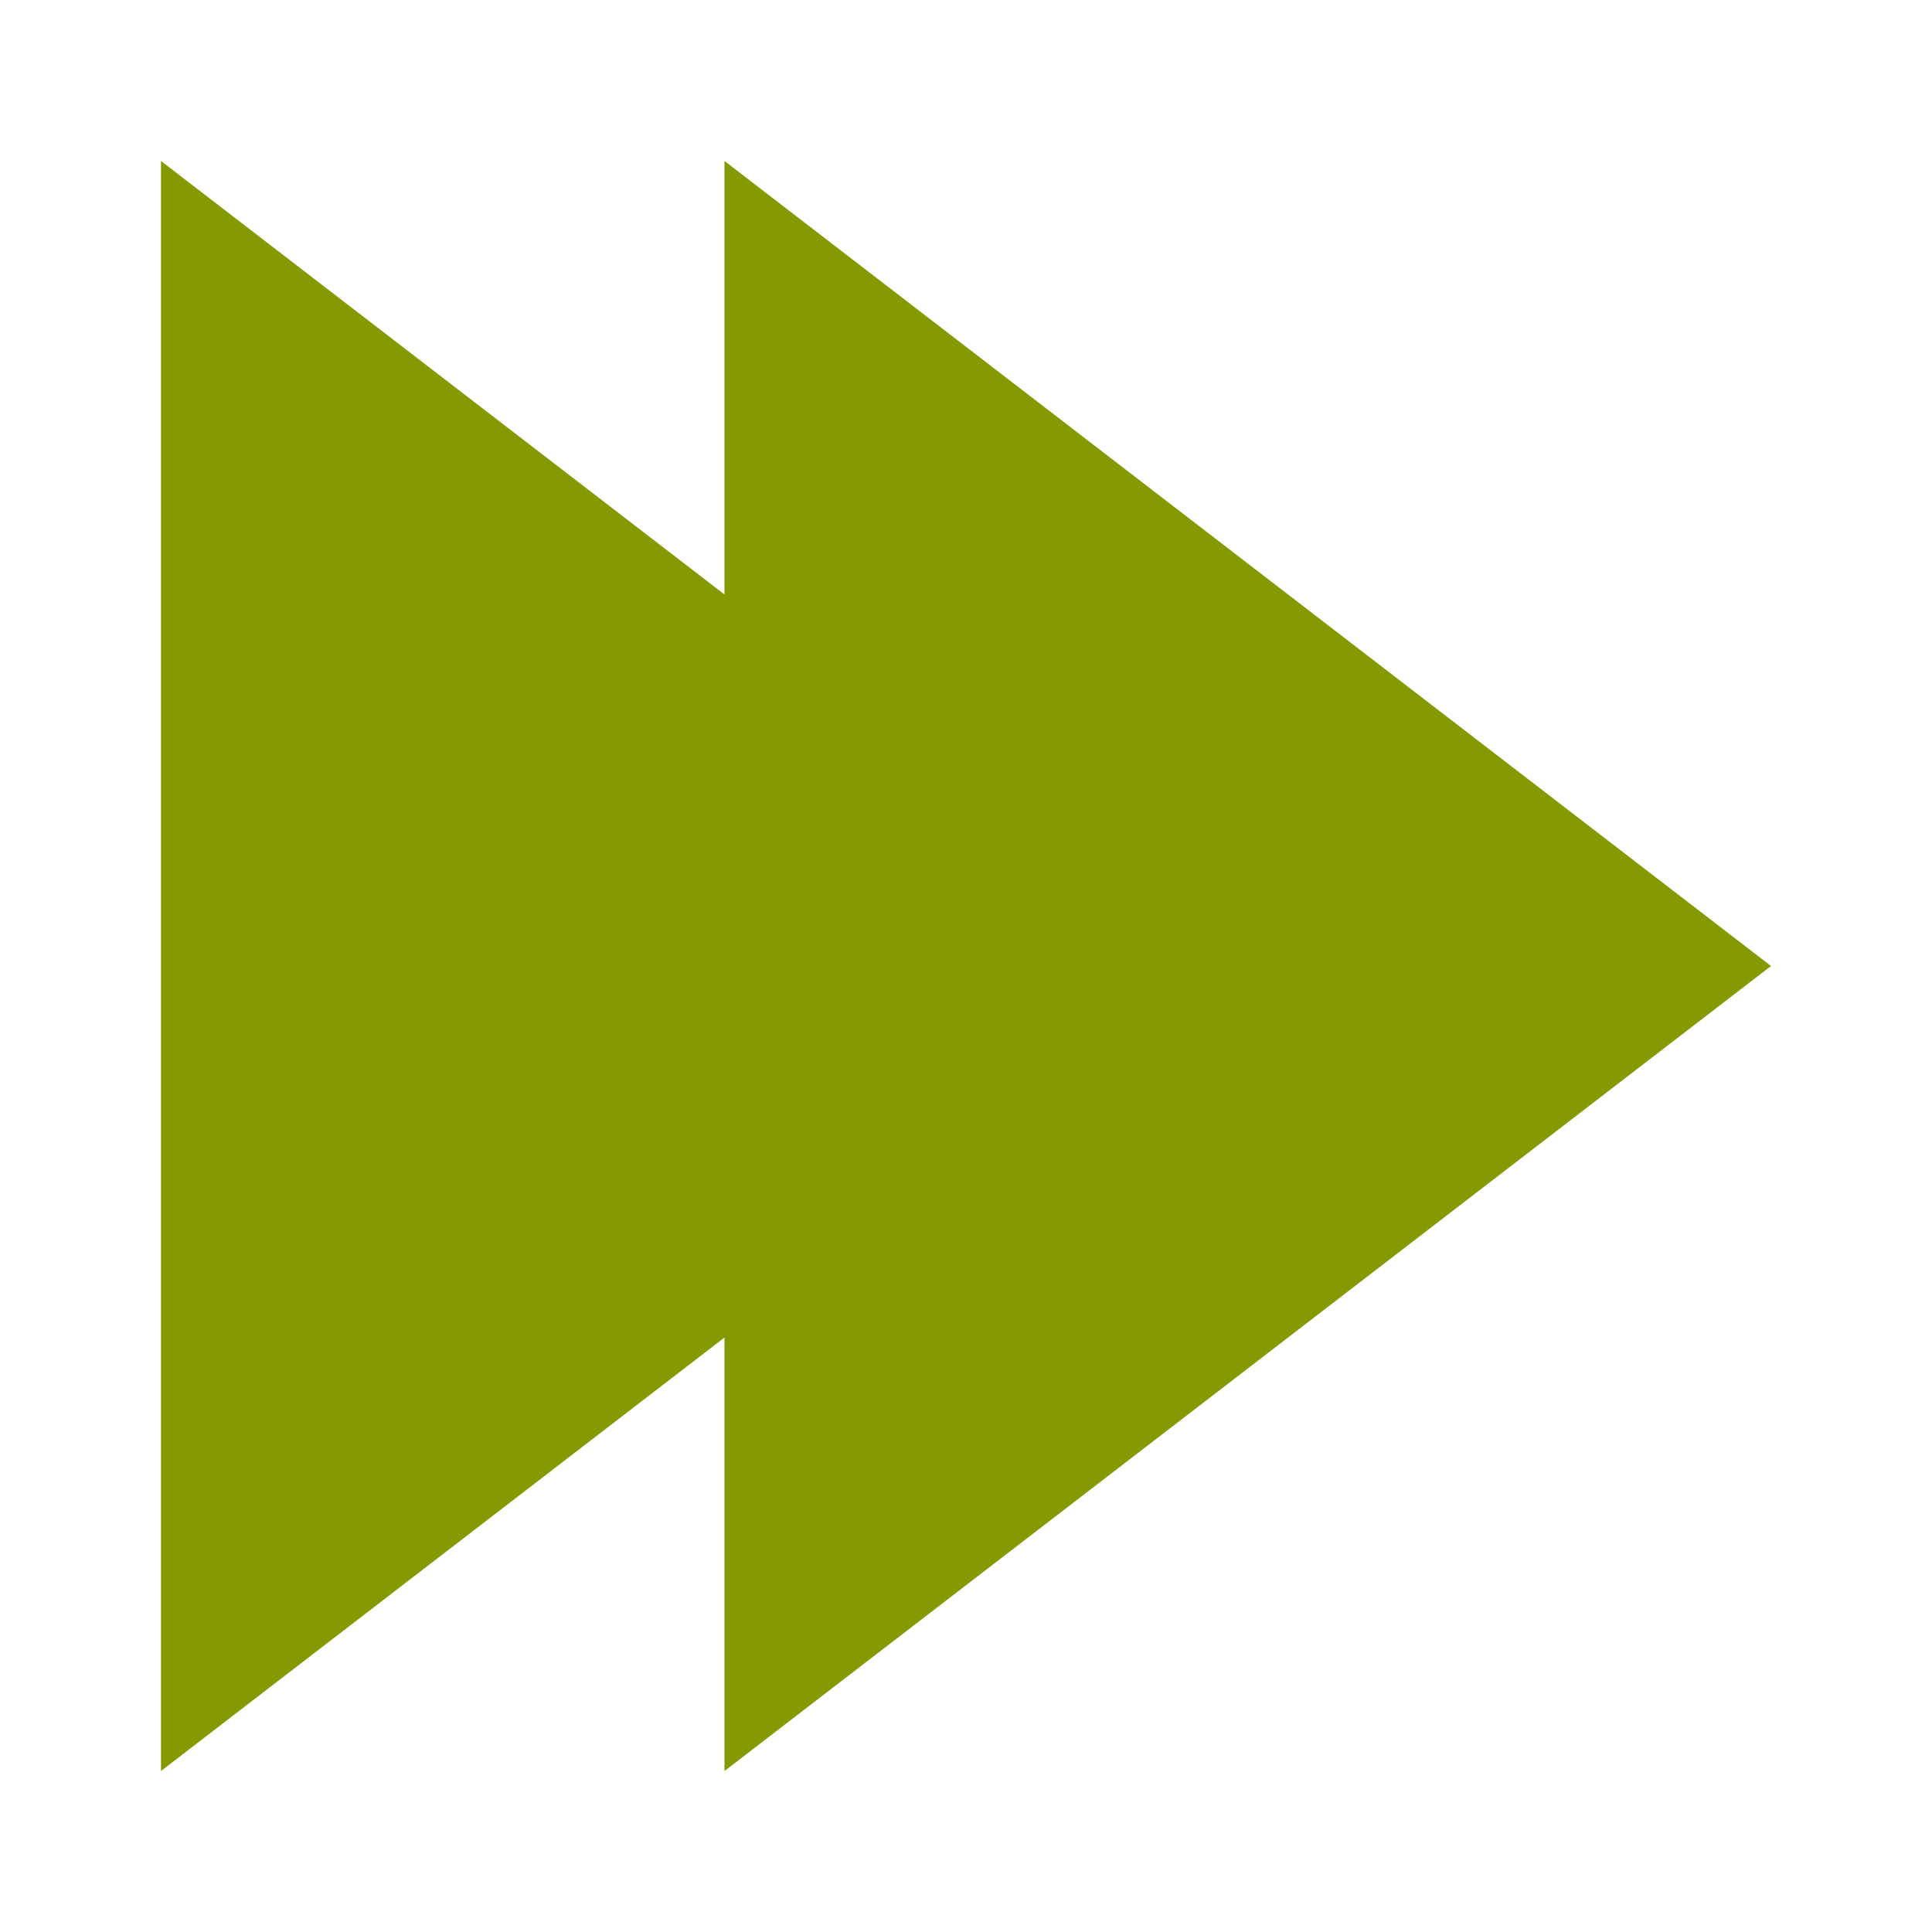
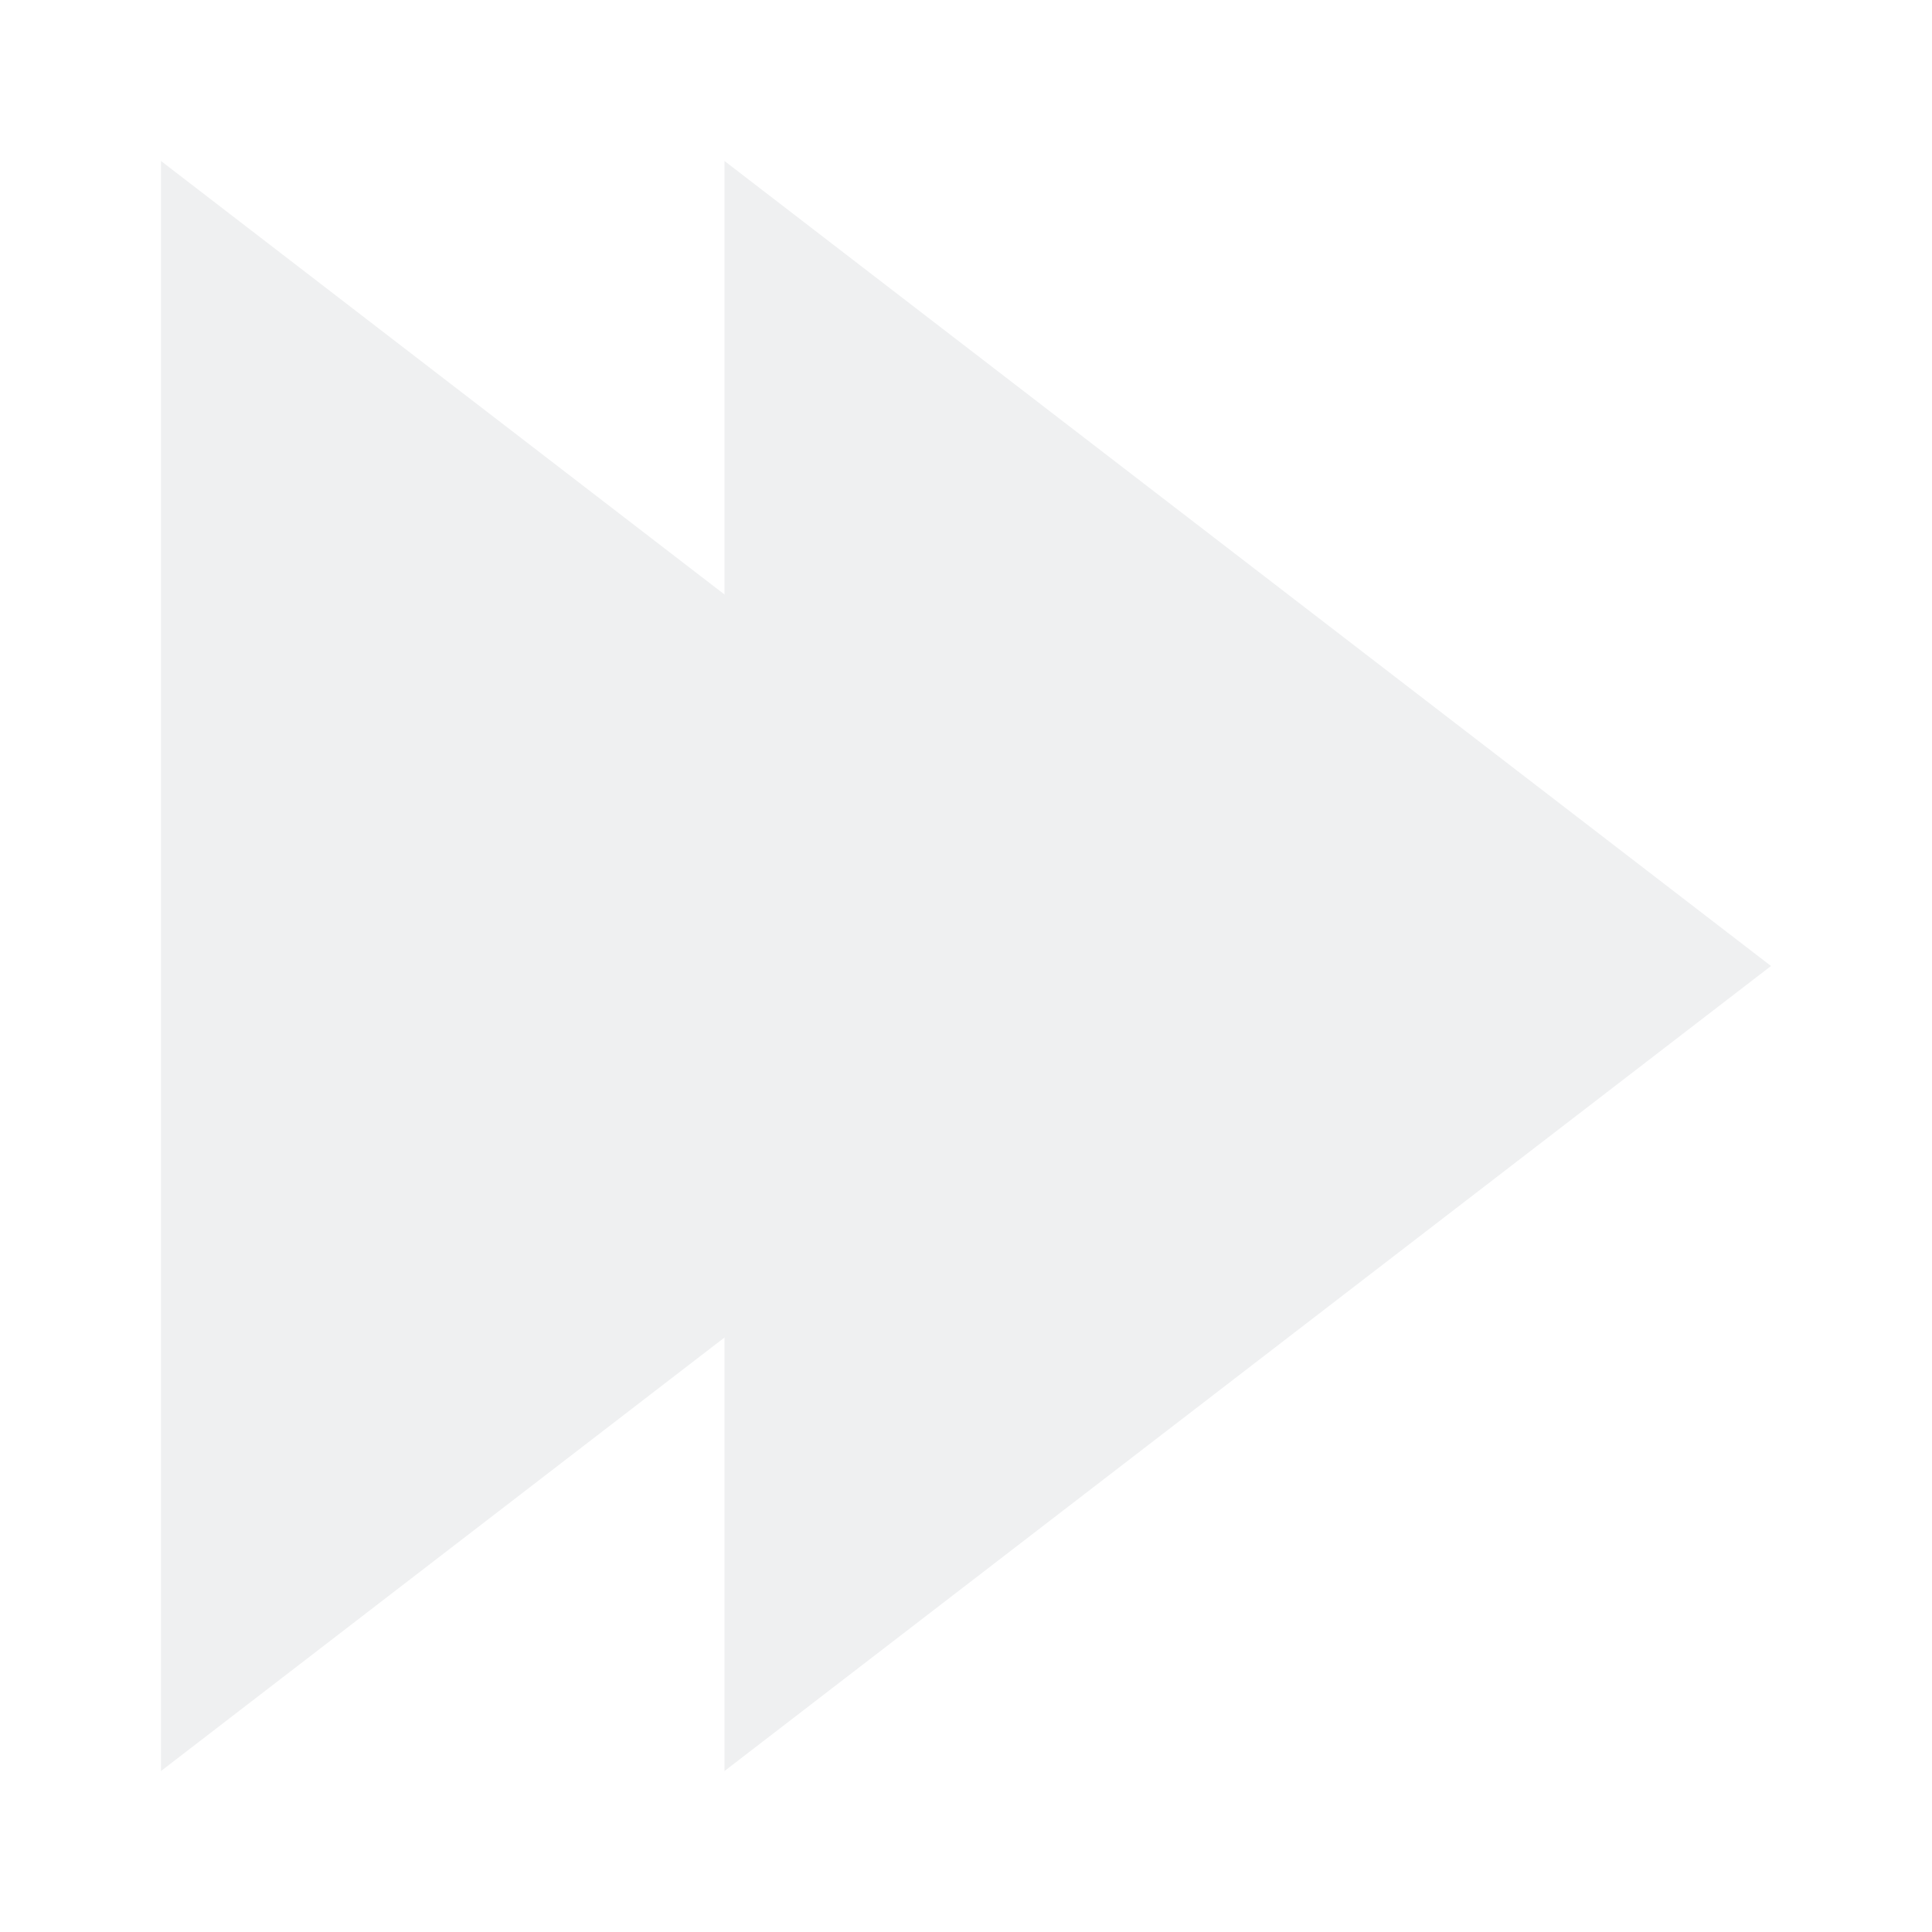
<svg xmlns="http://www.w3.org/2000/svg" viewBox="0 0 24 24">
  <g transform="matrix(-1 0 0 1 23 1)">
-     <path d="M 2 2 L 2 22 L 9 16.615 L 9 22 L 22 12 L 9 2 L 9 7.385 L 2 2 z" transform="matrix(-1,0,0,1,23,-1)" style="fill:#859900;fill-opacity:1" />
+     <style id="current-color-scheme" type="text/css">.ColorScheme-Text { color:#eff0f1; }</style>
+     <path class="ColorScheme-Text" d="M 2 2 L 2 22 L 9 16.615 L 9 22 L 22 12 L 9 2 L 9 7.385 L 2 2 z" transform="matrix(-1,0,0,1,23,-1)" style="fill:currentColor;fill-opacity:1" />
  </g>
</svg>
